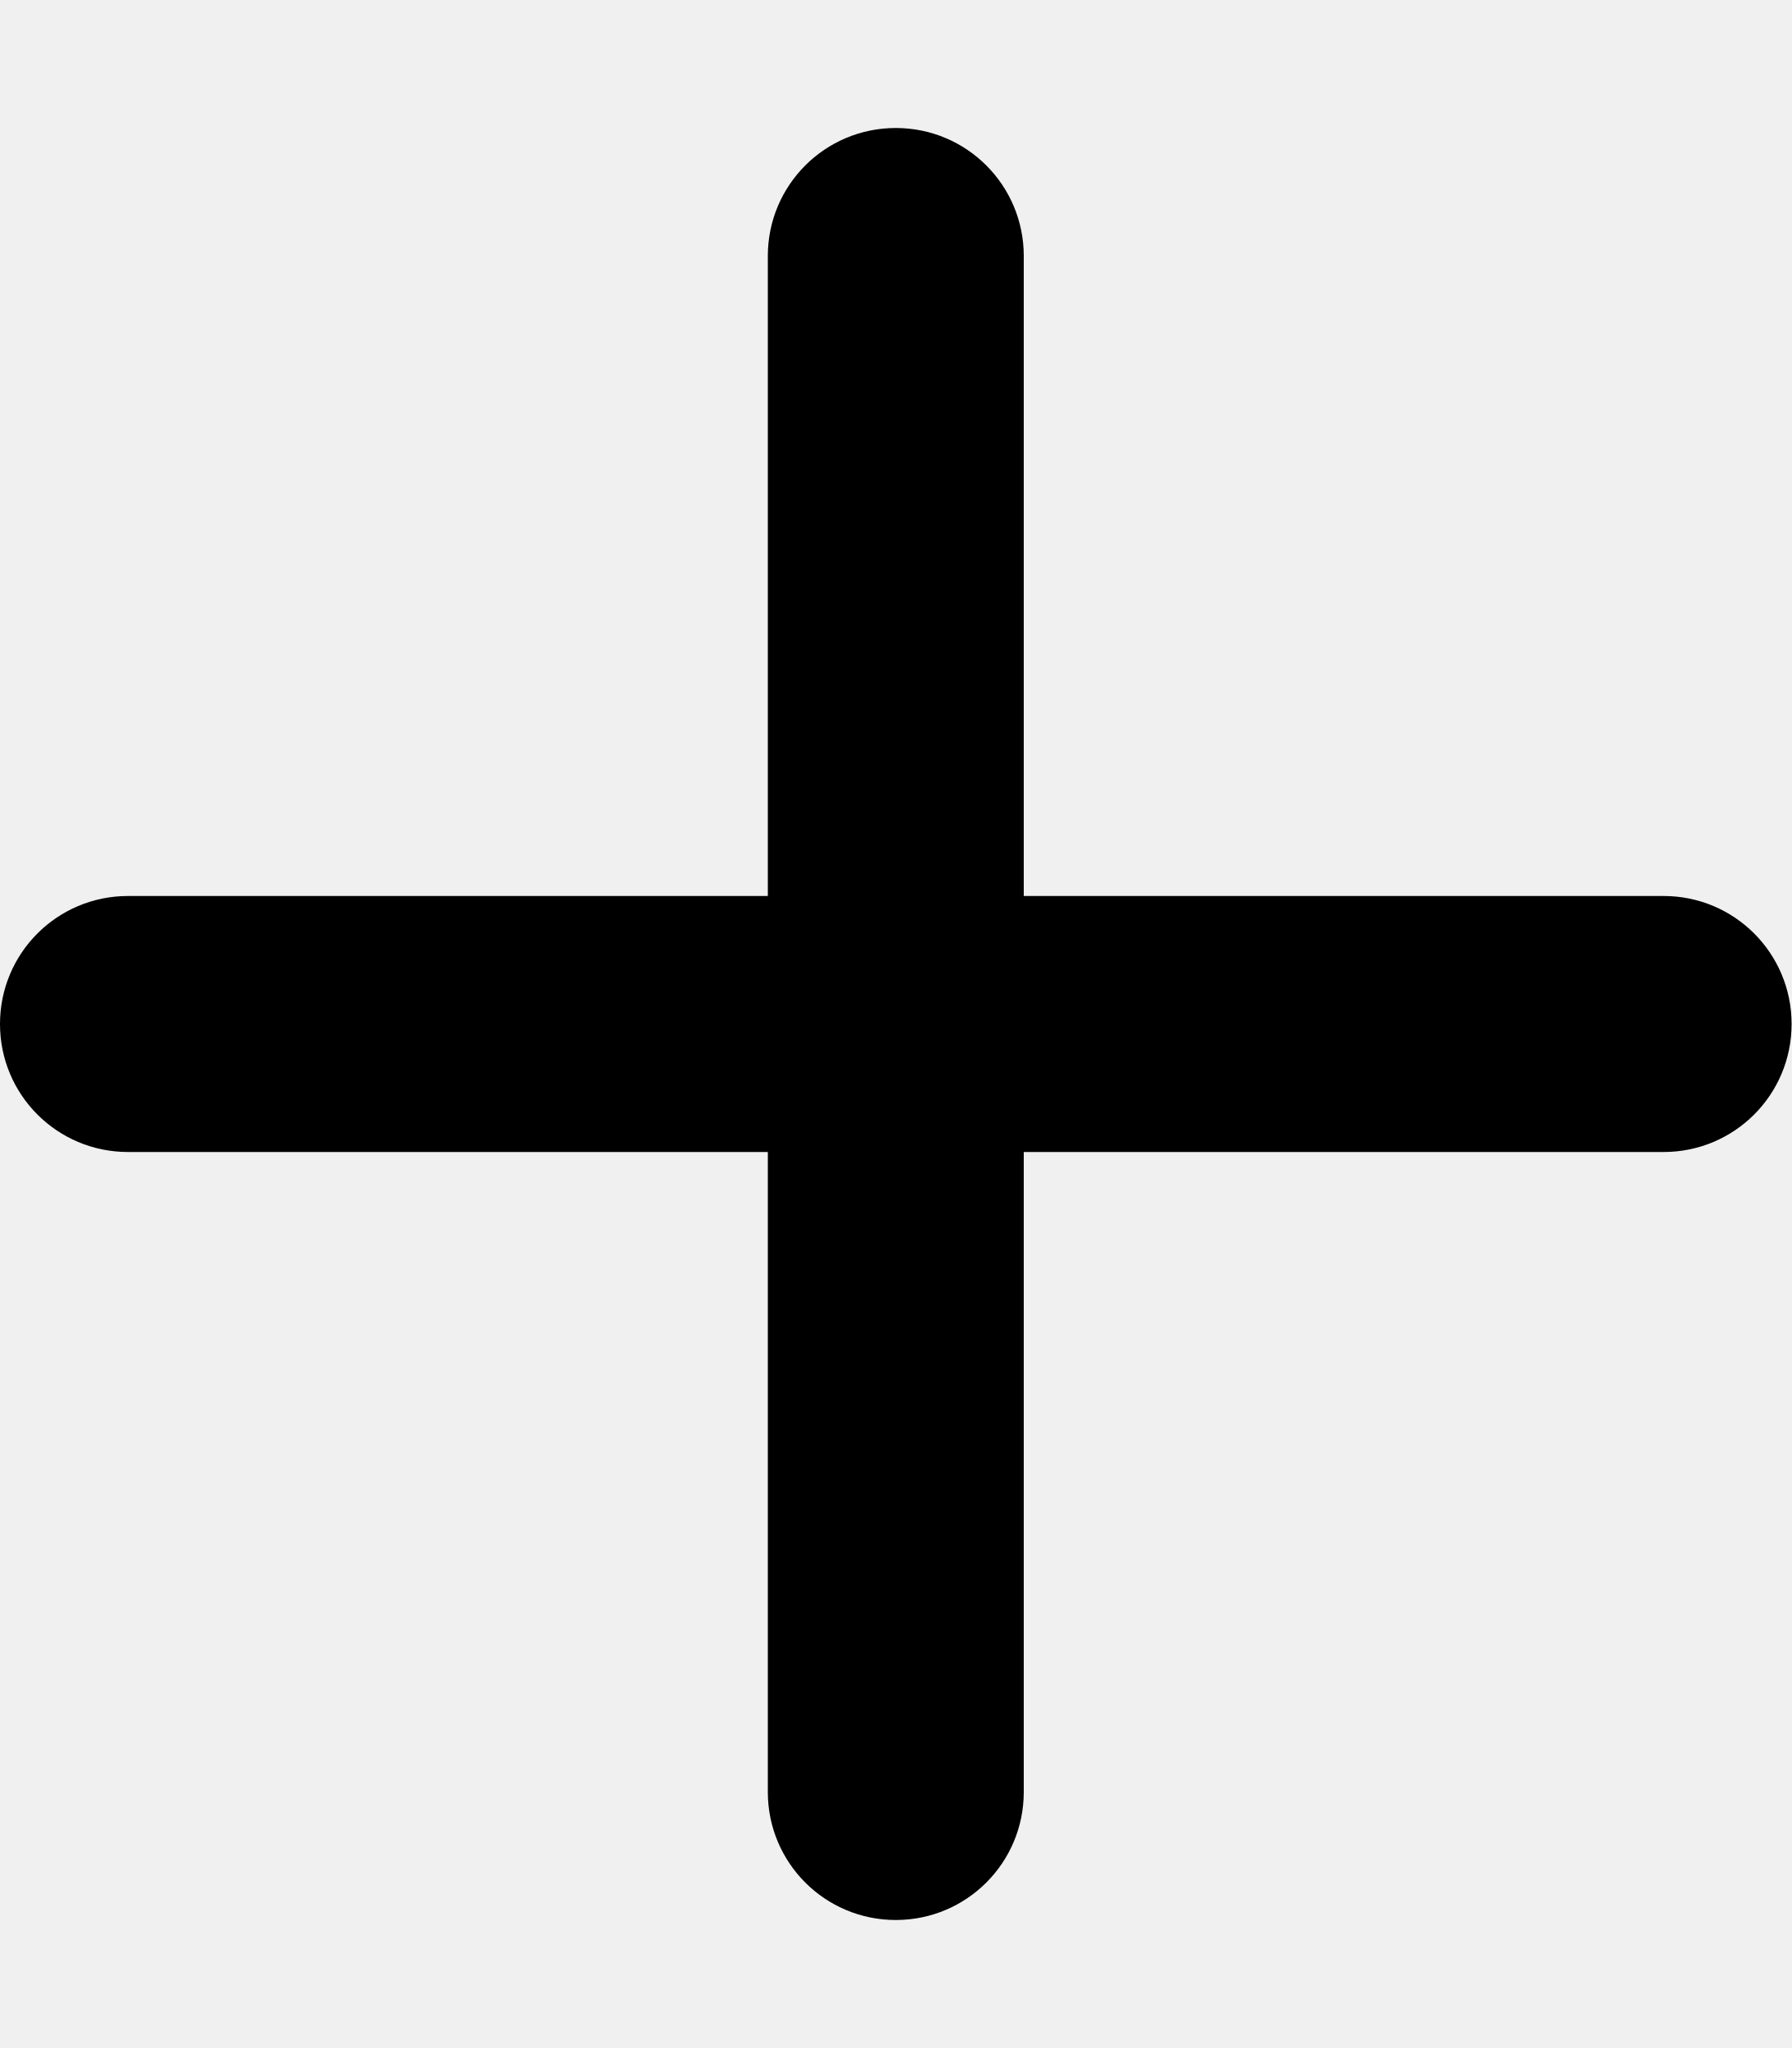
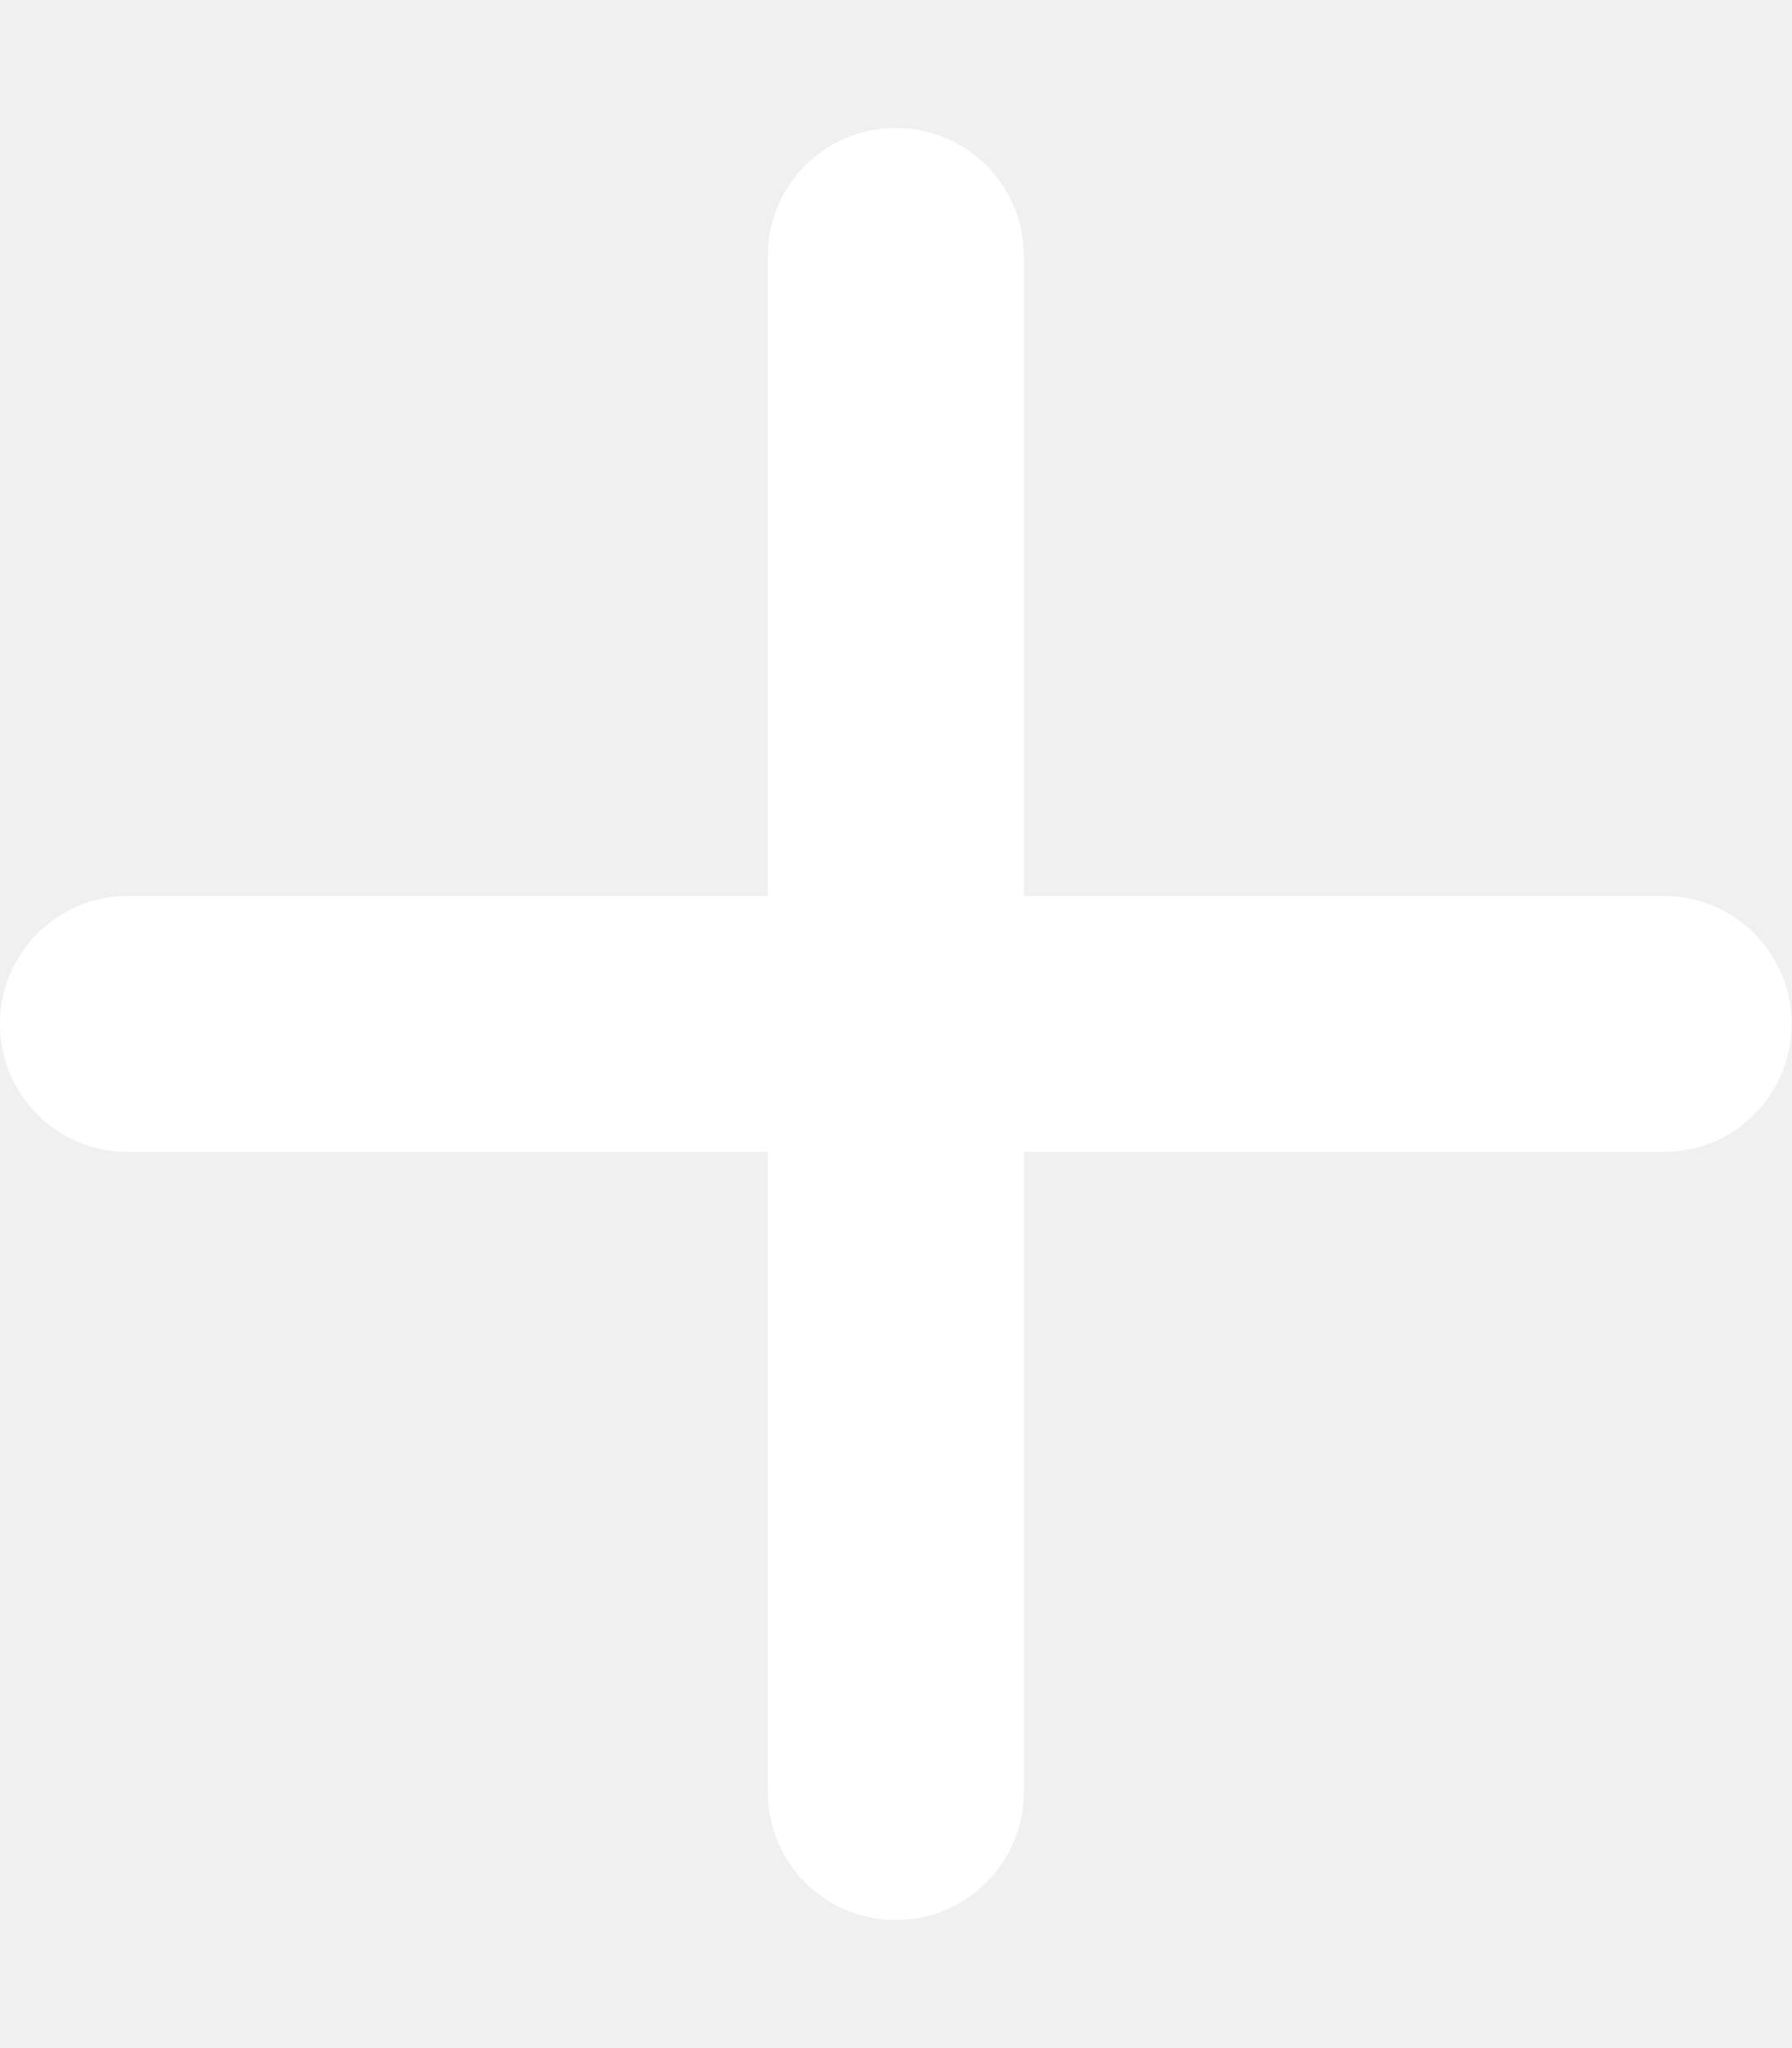
<svg xmlns="http://www.w3.org/2000/svg" viewBox="0 0 448 512">
-   <path fill="currentColor" d="M256 64c0-17.7-14.3-32-32-32s-32 14.3-32 32l0 160-160 0c-17.7 0-32 14.3-32 32s14.3 32 32 32l160 0 0 160c0 17.7 14.3 32 32 32s32-14.3 32-32l0-160 160 0c17.7 0 32-14.3 32-32s-14.3-32-32-32l-160 0 0-160z" />
+   <path fill="#ffffff" d="M256 64c0-17.7-14.3-32-32-32s-32 14.3-32 32l0 160-160 0c-17.7 0-32 14.3-32 32s14.3 32 32 32l160 0 0 160c0 17.7 14.3 32 32 32s32-14.3 32-32l0-160 160 0c17.7 0 32-14.3 32-32s-14.3-32-32-32l-160 0 0-160z" />
</svg>
